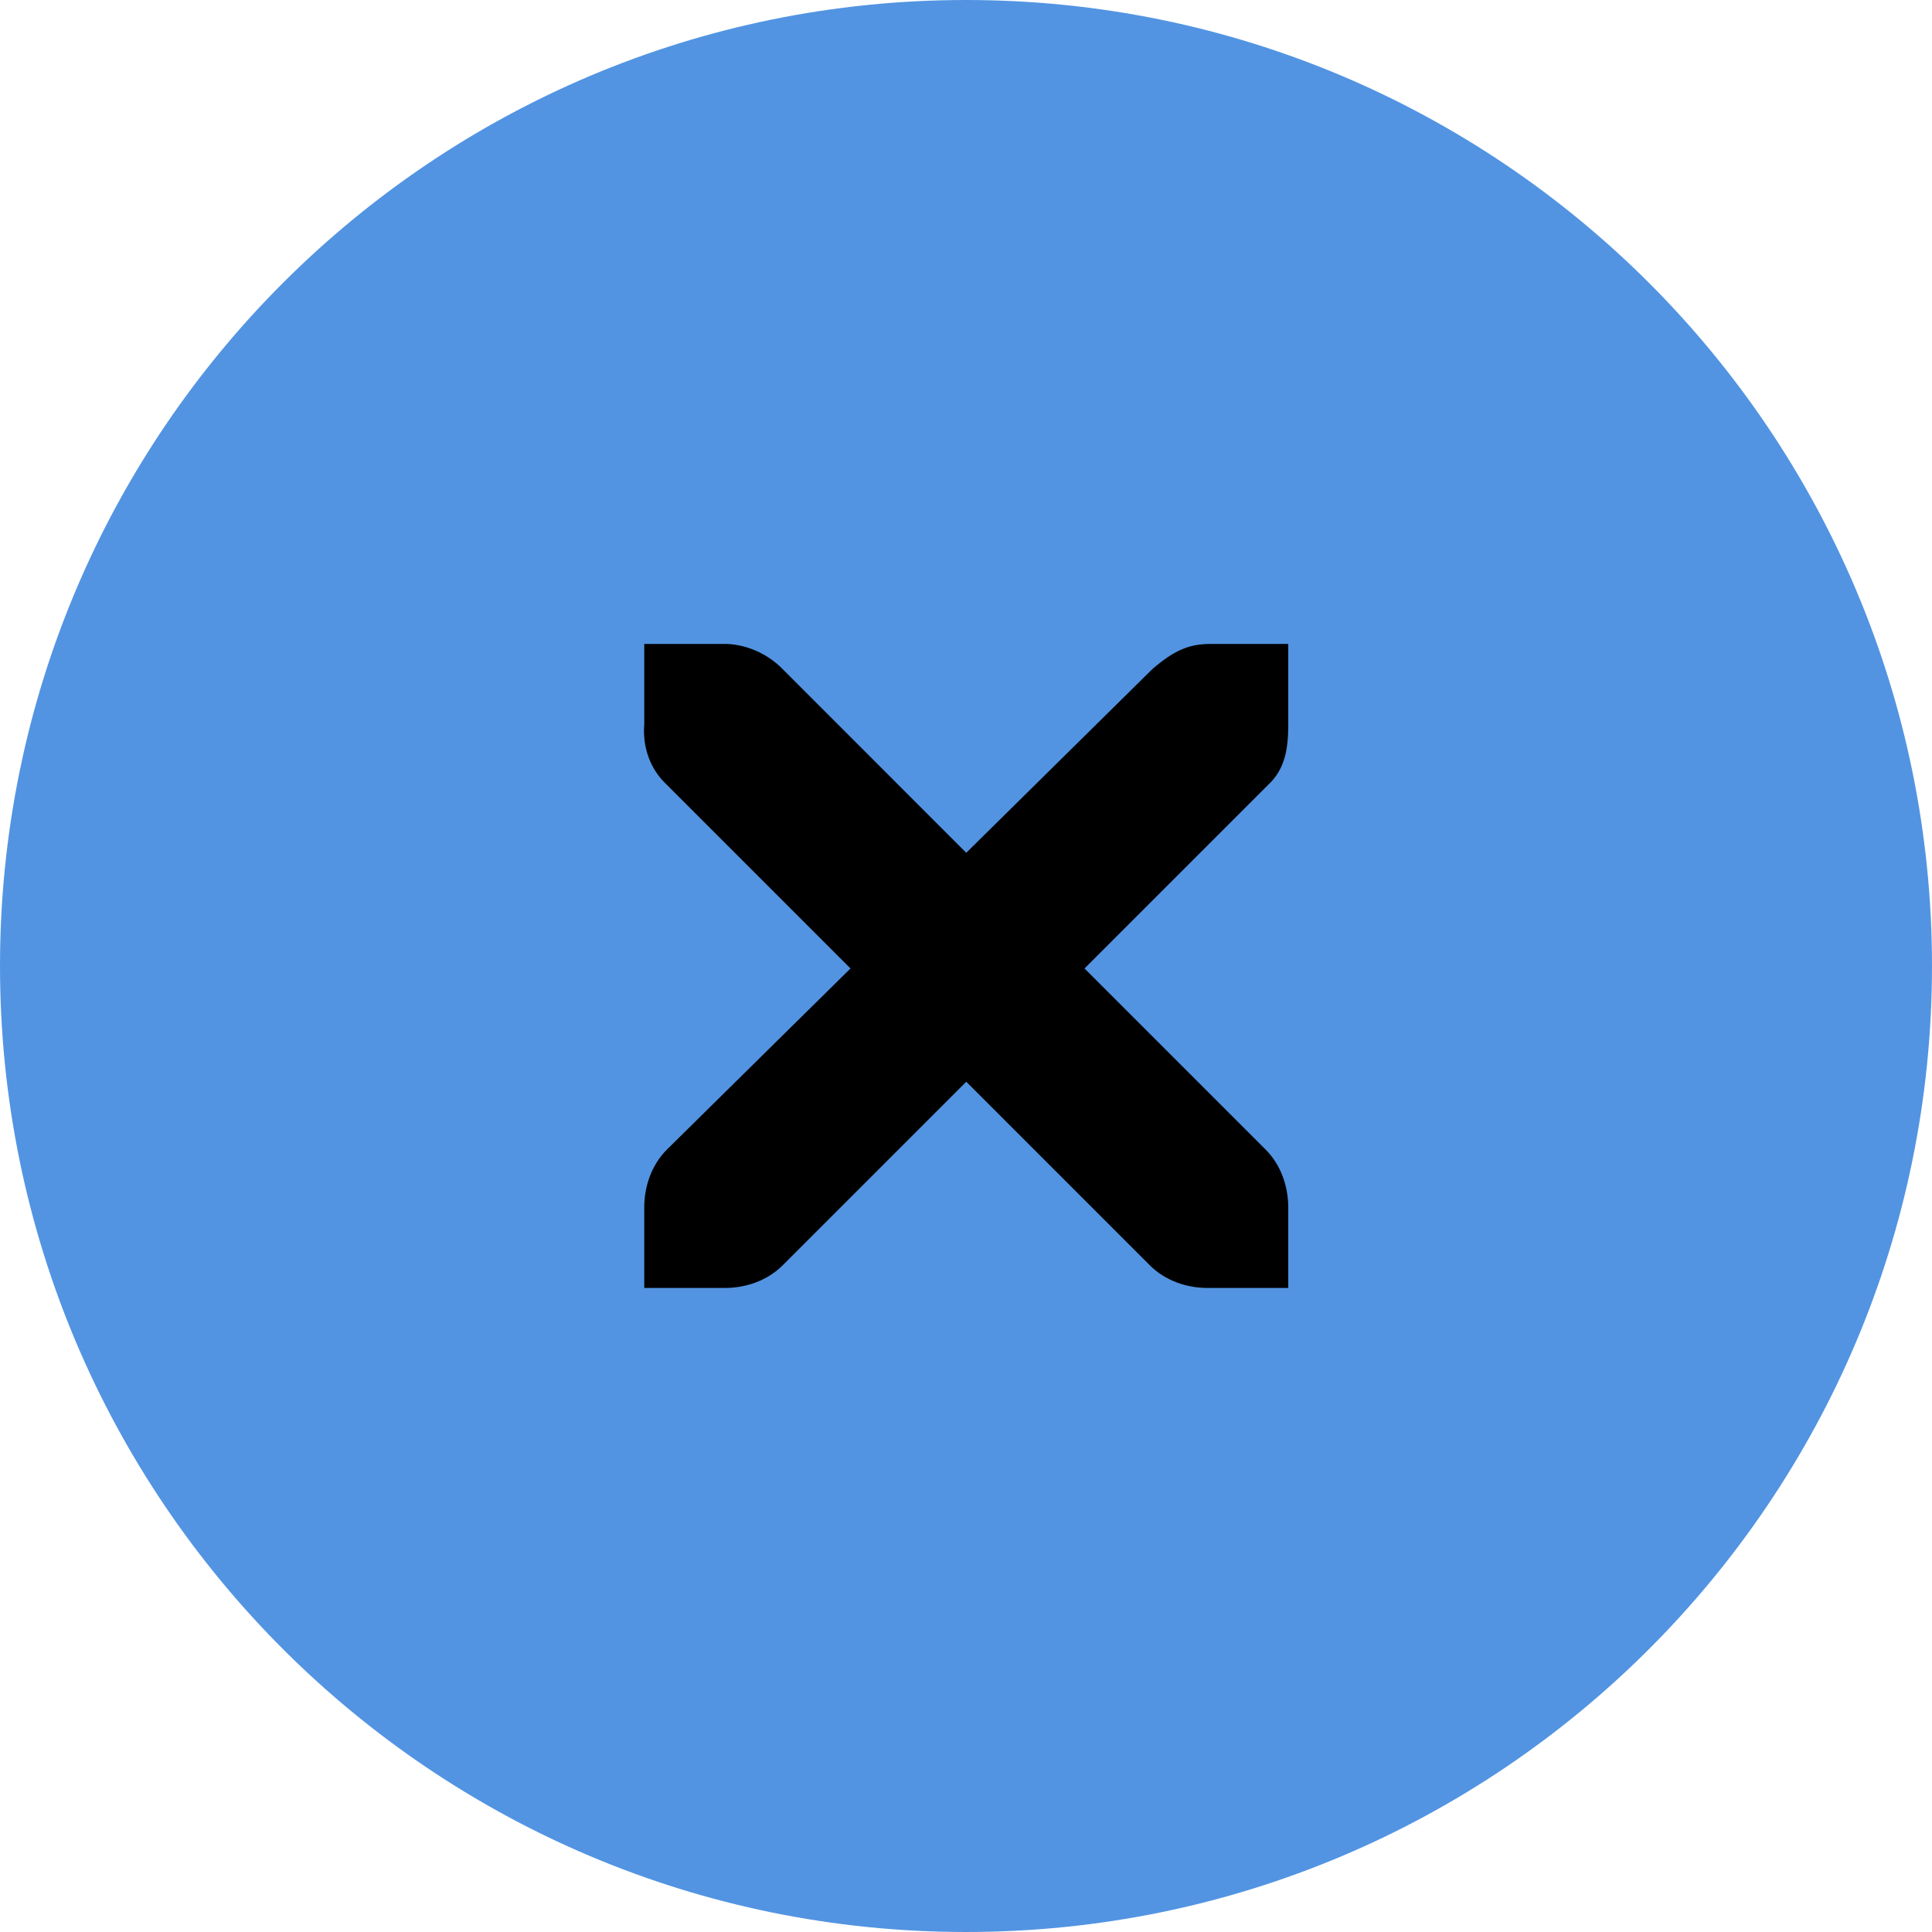
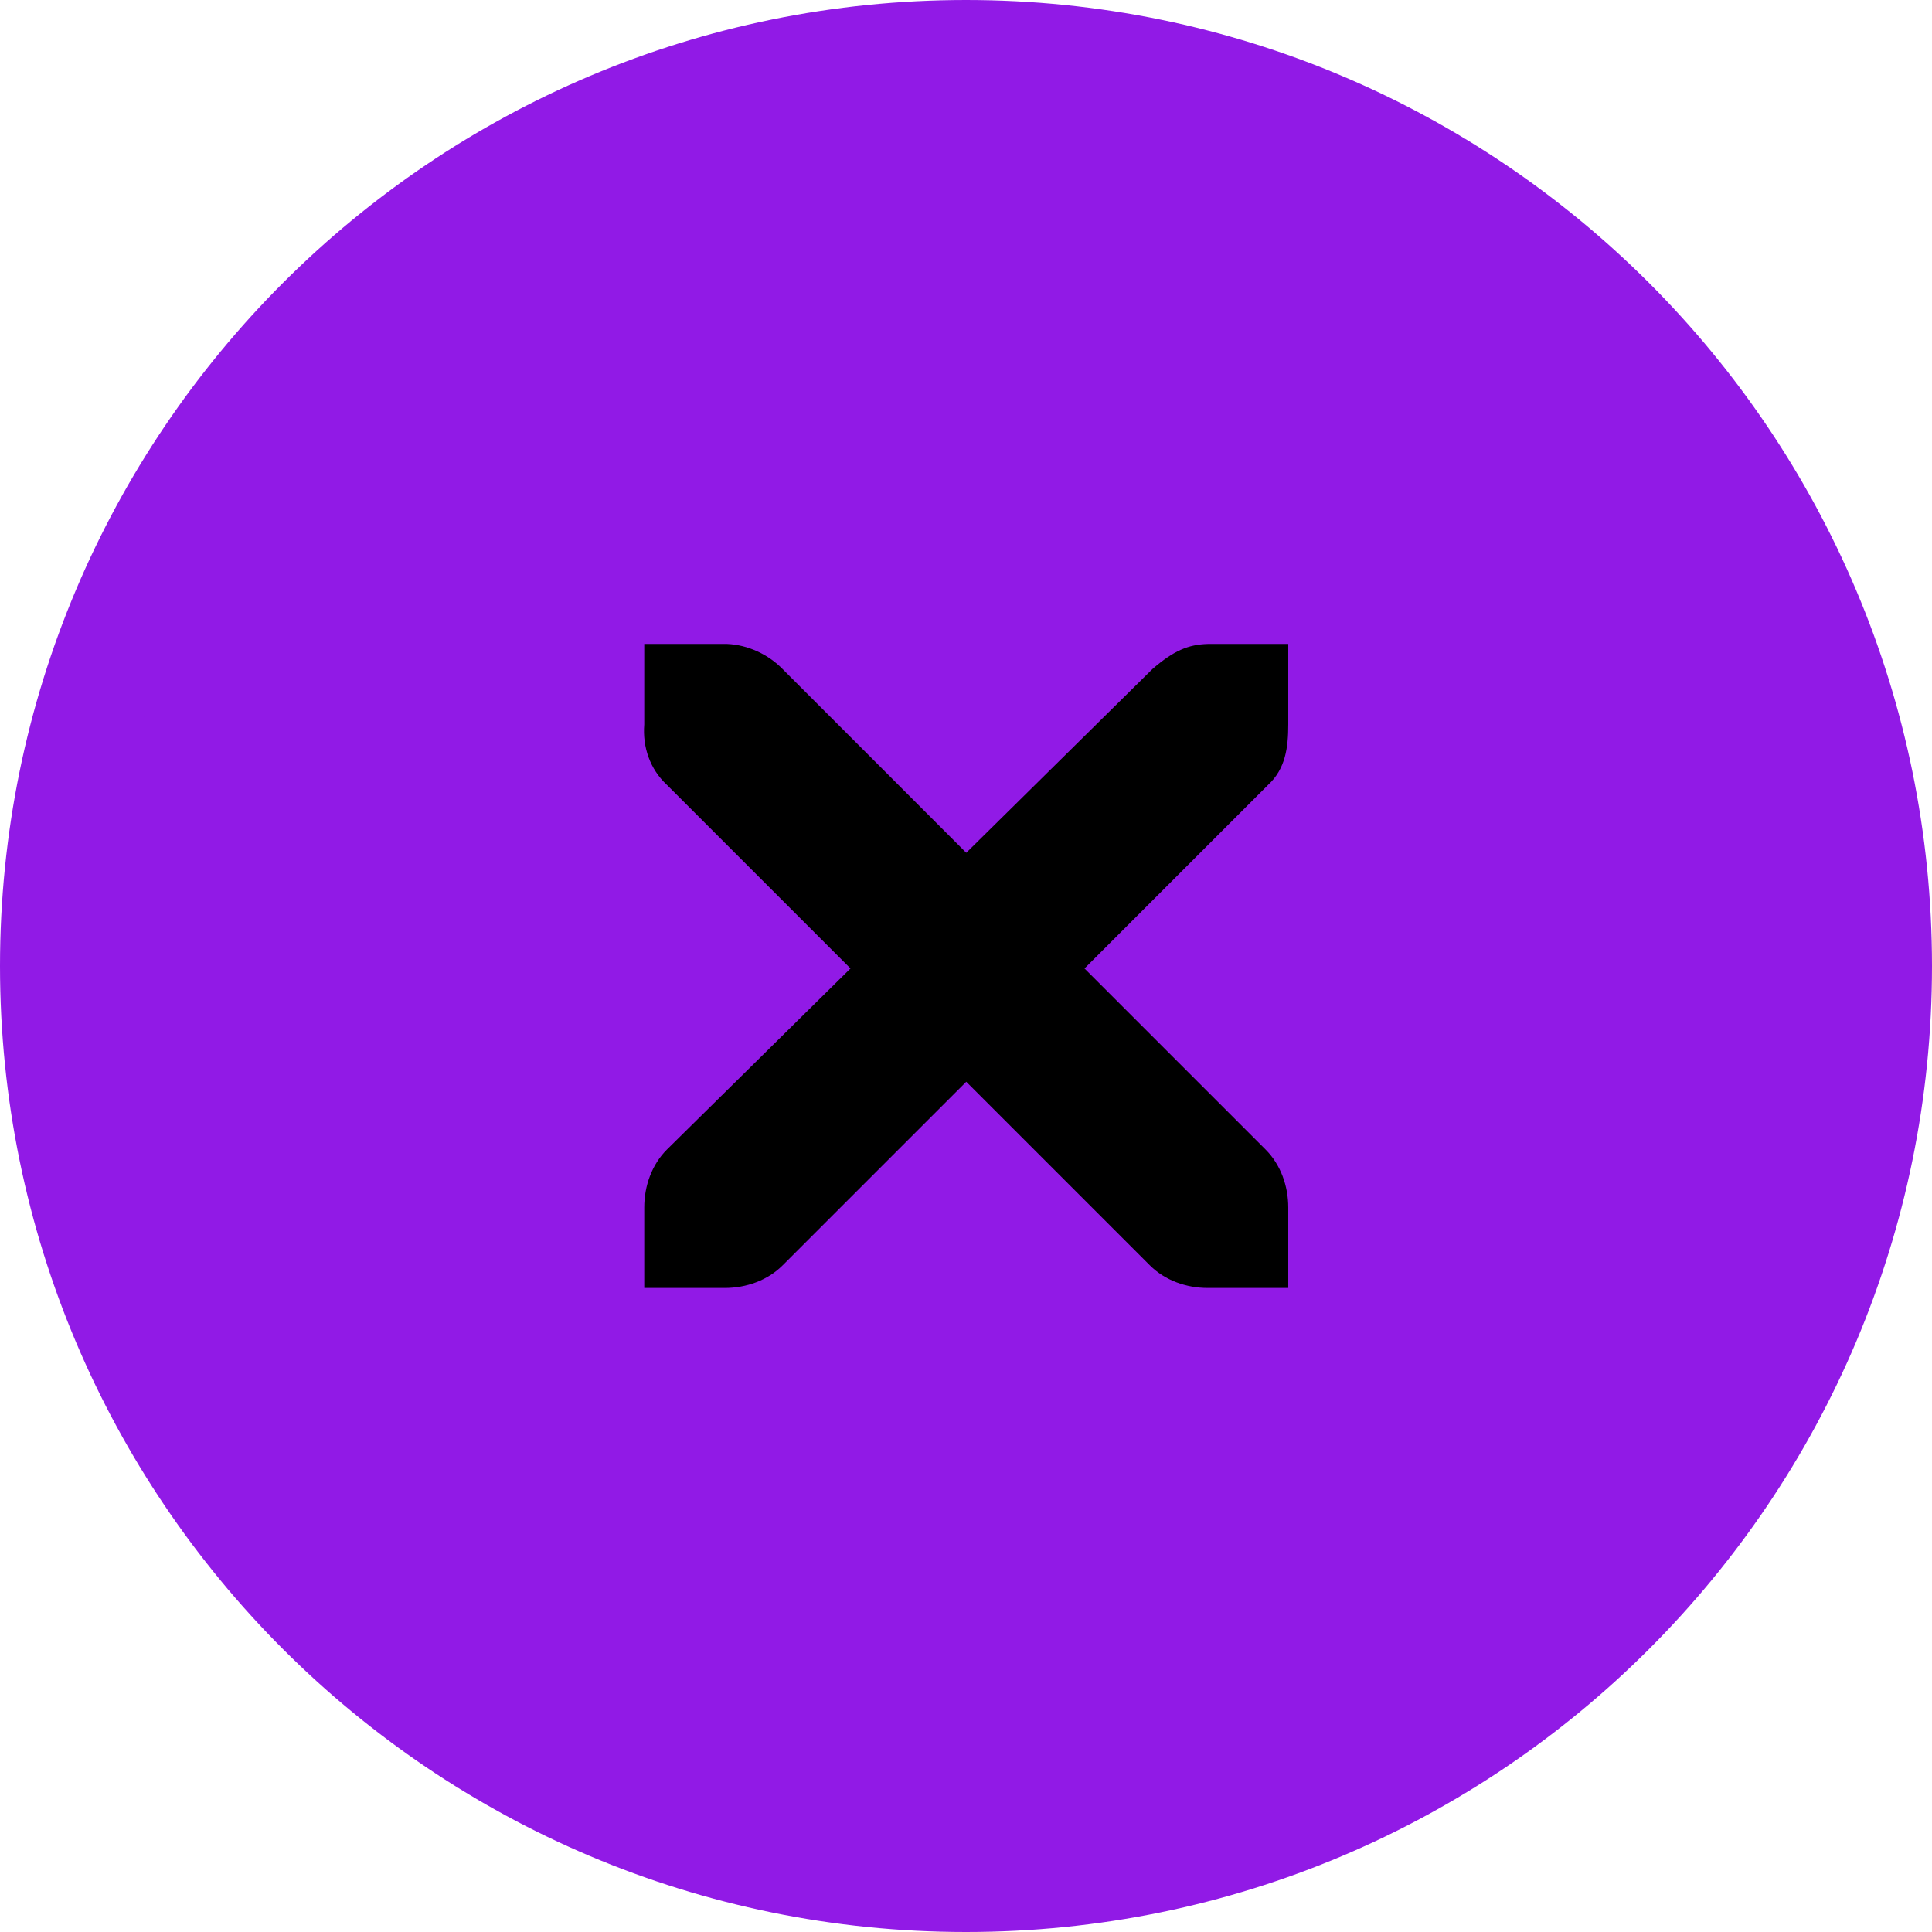
<svg xmlns="http://www.w3.org/2000/svg" xmlns:ns1="http://www.openswatchbook.org/uri/2009/osb" xmlns:xlink="http://www.w3.org/1999/xlink" width="18" height="18" viewBox="0 0 18 18" id="svg5995" version="1.1">
  <defs id="defs5997">
-     <linearGradient id="selected_fg_color" ns1:paint="solid">
-       <stop style="stop-color:#ffffffgit;stop-opacity:1;" offset="0" id="stop4157" />
+     <linearGradient ns1:paint="solid" id="selected_fg_color">
+       <stop id="stop4157" offset="0" style="stop-color:#ffffffgit;stop-opacity:1;;opacity:1" />
    </linearGradient>
-     <linearGradient id="selected_bg_color" ns1:paint="solid">
-       <stop style="stop-color:#5294e2;stop-opacity:1;" offset="0" id="stop4160" />
+     <linearGradient ns1:paint="solid" id="selected_bg_color">
+       <stop id="stop4160" offset="0" style="stop-color:#911ae6;stop-opacity:1;;opacity:1" />
    </linearGradient>
-     <linearGradient xlink:href="#selected_bg_color" id="linearGradient4162" x1="9" y1="1034.362" x2="9" y2="1052.362" gradientUnits="userSpaceOnUse" />
-     <linearGradient xlink:href="#selected_fg_color" id="linearGradient4159" x1="48.998" y1="764" x2="48.998" y2="772" gradientUnits="userSpaceOnUse" />
+     <linearGradient gradientUnits="userSpaceOnUse" y2="1052.362" x2="9" y1="1034.362" x1="9" id="linearGradient4162" xlink:href="#selected_bg_color" />
+     <linearGradient gradientUnits="userSpaceOnUse" y2="772" x2="48.998" y1="764" x1="48.998" id="linearGradient4159" xlink:href="#selected_fg_color" />
+     <linearGradient gradientUnits="userSpaceOnUse" y2="1052.362" x2="9" y1="1034.362" x1="9" id="linearGradient4162-453" xlink:href="#selected_bg_color-45" />
+     <linearGradient ns1:paint="solid" id="selected_bg_color-45">
+       <stop id="stop841" offset="0" style="stop-color:#911ae6;stop-opacity:1;;opacity:1" />
+     </linearGradient>
+     <linearGradient ns1:paint="solid" id="selected_bg_color-377">
+       <stop id="stop844" offset="0" style="stop-color:#911ae6;stop-opacity:1;;opacity:1" />
+     </linearGradient>
+     <linearGradient gradientUnits="userSpaceOnUse" y2="772" x2="48.998" y1="764" x1="48.998" id="linearGradient4159-102" xlink:href="#selected_fg_color-660" />
+     <linearGradient ns1:paint="solid" id="selected_fg_color-660">
+       <stop id="stop848" offset="0" style="stop-color:#ffffffgit;stop-opacity:1;;opacity:1" />
+     </linearGradient>
  </defs>
-   <g id="layer1" transform="translate(0,-1034.362)">
-     <circle style="display:inline;opacity:1;fill:url(#linearGradient4162);fill-opacity:1;stroke:url(#selected_bg_color);stroke-width:1;stroke-linecap:round;stroke-linejoin:miter;stroke-miterlimit:4;stroke-dasharray:none;stroke-dashoffset:0;stroke-opacity:1" id="path4166" cx="9" cy="1043.362" r="8.5" />
-     <g id="g4201" transform="translate(-19.06014,1044.307)" style="display:inline;fill:#adafb5;fill-opacity:1">
-       <g style="display:inline;fill:#adafb5;fill-opacity:1" id="layer9" transform="translate(-60,-518)" />
-       <g id="layer10" transform="translate(-60,-518)" style="fill:#adafb5;fill-opacity:1" />
-       <g id="layer11" transform="translate(-60,-518)" style="fill:#adafb5;fill-opacity:1" />
-       <g transform="matrix(0.75,0,0,0.75,22.0625,-6.945224)" id="g2996" style="fill:#adafb5;fill-opacity:1">
-         <g transform="translate(-60,-518)" id="layer12" style="fill:#adafb5;fill-opacity:1">
-           <g transform="translate(19,-242)" id="layer4-4-1" style="display:inline;fill:#adafb5;fill-opacity:1">
-             <path d="m 45,764 1,0 c 0.01,-1.2e-4 0.021,-4.6e-4 0.031,0 0.255,0.011 0.51,0.129 0.688,0.312 L 49,766.594 51.312,764.312 C 51.578,764.082 51.759,764.007 52,764 l 1,0 0,1 c 0,0.286 -0.034,0.551 -0.25,0.75 l -2.281,2.281 2.25,2.25 C 52.907,770.469 53,770.735 53,771 l 0,1 -1,0 c -0.265,-10e-6 -0.531,-0.093 -0.719,-0.281 L 49,769.438 46.719,771.719 C 46.531,771.907 46.265,772 46,772 l -1,0 0,-1 c -3e-6,-0.265 0.093,-0.531 0.281,-0.719 l 2.281,-2.25 L 45.281,765.75 C 45.071,765.555 44.978,765.281 45,765 l 0,-1 z" id="path10839-9" style="color:#bebebe;font-style:normal;font-variant:normal;font-weight:normal;font-stretch:normal;font-size:medium;line-height:normal;font-family:'Andale Mono';-inkscape-font-specification:'Andale Mono';text-indent:0;text-align:start;text-decoration:none;text-decoration-line:none;letter-spacing:normal;word-spacing:normal;text-transform:none;direction:ltr;block-progression:tb;writing-mode:lr-tb;text-anchor:start;display:inline;overflow:visible;visibility:visible;fill:url(#linearGradient4159);fill-opacity:1;fill-rule:nonzero;stroke:none;stroke-width:1.781;marker:none;enable-background:new" />
+   <g transform="translate(0,-1034.362)" id="layer1">
+     <circle r="8.5" cy="1043.362" cx="9" id="path4166" style="display:inline;opacity:1;fill:url(#linearGradient4162-453);fill-opacity:1;stroke:url(#selected_bg_color-377);stroke-width:1;stroke-linecap:round;stroke-linejoin:miter;stroke-miterlimit:4;stroke-dasharray:none;stroke-dashoffset:0;stroke-opacity:1" />
+     <g style="display:inline;fill:#adafb5;fill-opacity:1;opacity:1" transform="translate(-19.06014,1044.307)" id="g4201">
+       <g transform="translate(-60,-518)" id="layer9" style="display:inline;fill:#adafb5;fill-opacity:1;opacity:1" />
+       <g style="fill:#adafb5;fill-opacity:1;opacity:1" transform="translate(-60,-518)" id="layer10" />
+       <g style="fill:#adafb5;fill-opacity:1;opacity:1" transform="translate(-60,-518)" id="layer11" />
+       <g style="fill:#adafb5;fill-opacity:1;opacity:1" id="g2996" transform="matrix(0.75,0,0,0.75,22.0625,-6.945224)">
+         <g style="fill:#adafb5;fill-opacity:1;opacity:1" id="layer12" transform="translate(-60,-518)">
+           <g style="display:inline;fill:#adafb5;fill-opacity:1;opacity:1" id="layer4-4-1" transform="translate(19,-242)">
+             <path style="color:#bebebe;font-style:normal;font-variant:normal;font-weight:normal;font-stretch:normal;font-size:medium;line-height:normal;font-family:'Andale Mono';-inkscape-font-specification:'Andale Mono';text-indent:0;text-align:start;text-decoration:none;text-decoration-line:none;letter-spacing:normal;word-spacing:normal;text-transform:none;direction:ltr;block-progression:tb;writing-mode:lr-tb;text-anchor:start;display:inline;overflow:visible;visibility:visible;fill:url(#linearGradient4159-102);fill-opacity:1;fill-rule:nonzero;stroke:none;stroke-width:1.781;marker:none;enable-background:new;opacity:1" id="path10839-9" d="m 45,764 1,0 c 0.01,-1.2e-4 0.021,-4.6e-4 0.031,0 0.255,0.011 0.51,0.129 0.688,0.312 L 49,766.594 51.312,764.312 C 51.578,764.082 51.759,764.007 52,764 l 1,0 0,1 c 0,0.286 -0.034,0.551 -0.25,0.75 l -2.281,2.281 2.25,2.25 C 52.907,770.469 53,770.735 53,771 l 0,1 -1,0 c -0.265,-10e-6 -0.531,-0.093 -0.719,-0.281 L 49,769.438 46.719,771.719 C 46.531,771.907 46.265,772 46,772 l -1,0 0,-1 c -3e-6,-0.265 0.093,-0.531 0.281,-0.719 l 2.281,-2.25 L 45.281,765.75 C 45.071,765.555 44.978,765.281 45,765 l 0,-1 z" />
          </g>
        </g>
      </g>
-       <g id="layer13" transform="translate(-60,-518)" style="fill:#adafb5;fill-opacity:1" />
-       <g id="layer14" transform="translate(-60,-518)" style="fill:#adafb5;fill-opacity:1" />
-       <g id="layer15" transform="translate(-60,-518)" style="fill:#adafb5;fill-opacity:1" />
+       <g style="fill:#adafb5;fill-opacity:1;opacity:1" transform="translate(-60,-518)" id="layer13" />
+       <g style="fill:#adafb5;fill-opacity:1;opacity:1" transform="translate(-60,-518)" id="layer14" />
+       <g style="fill:#adafb5;fill-opacity:1;opacity:1" transform="translate(-60,-518)" id="layer15" />
    </g>
  </g>
</svg>
